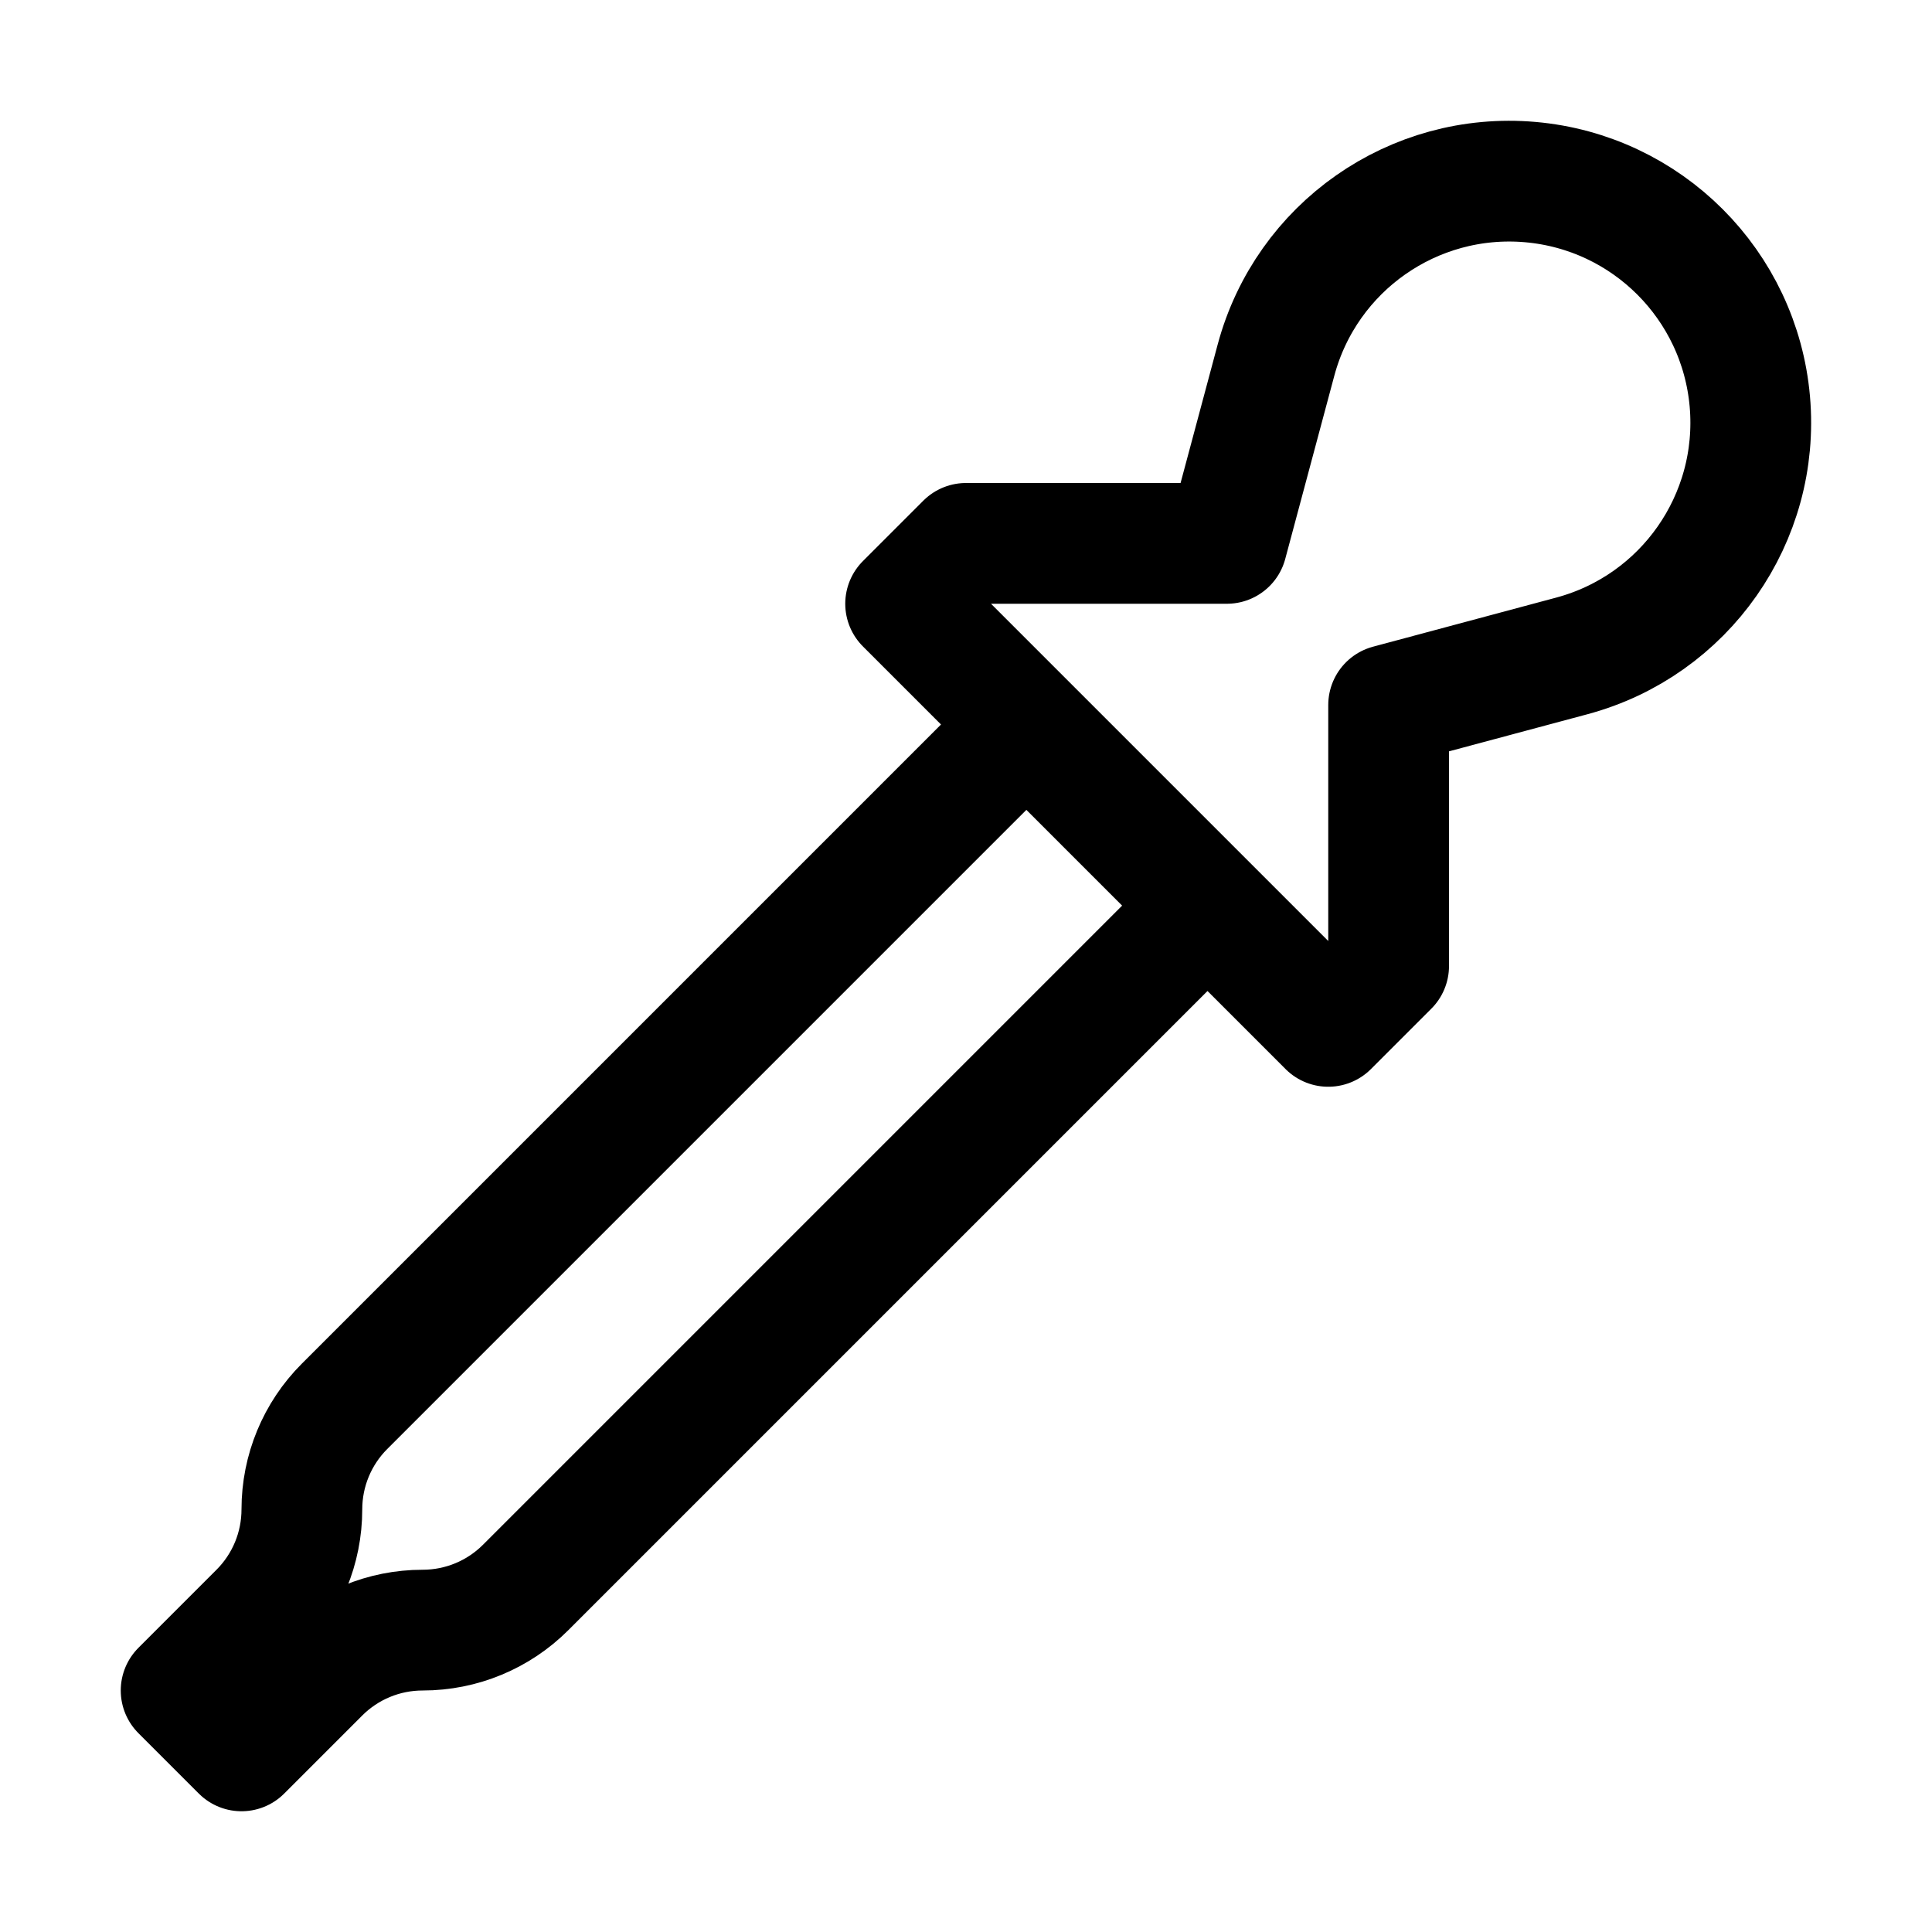
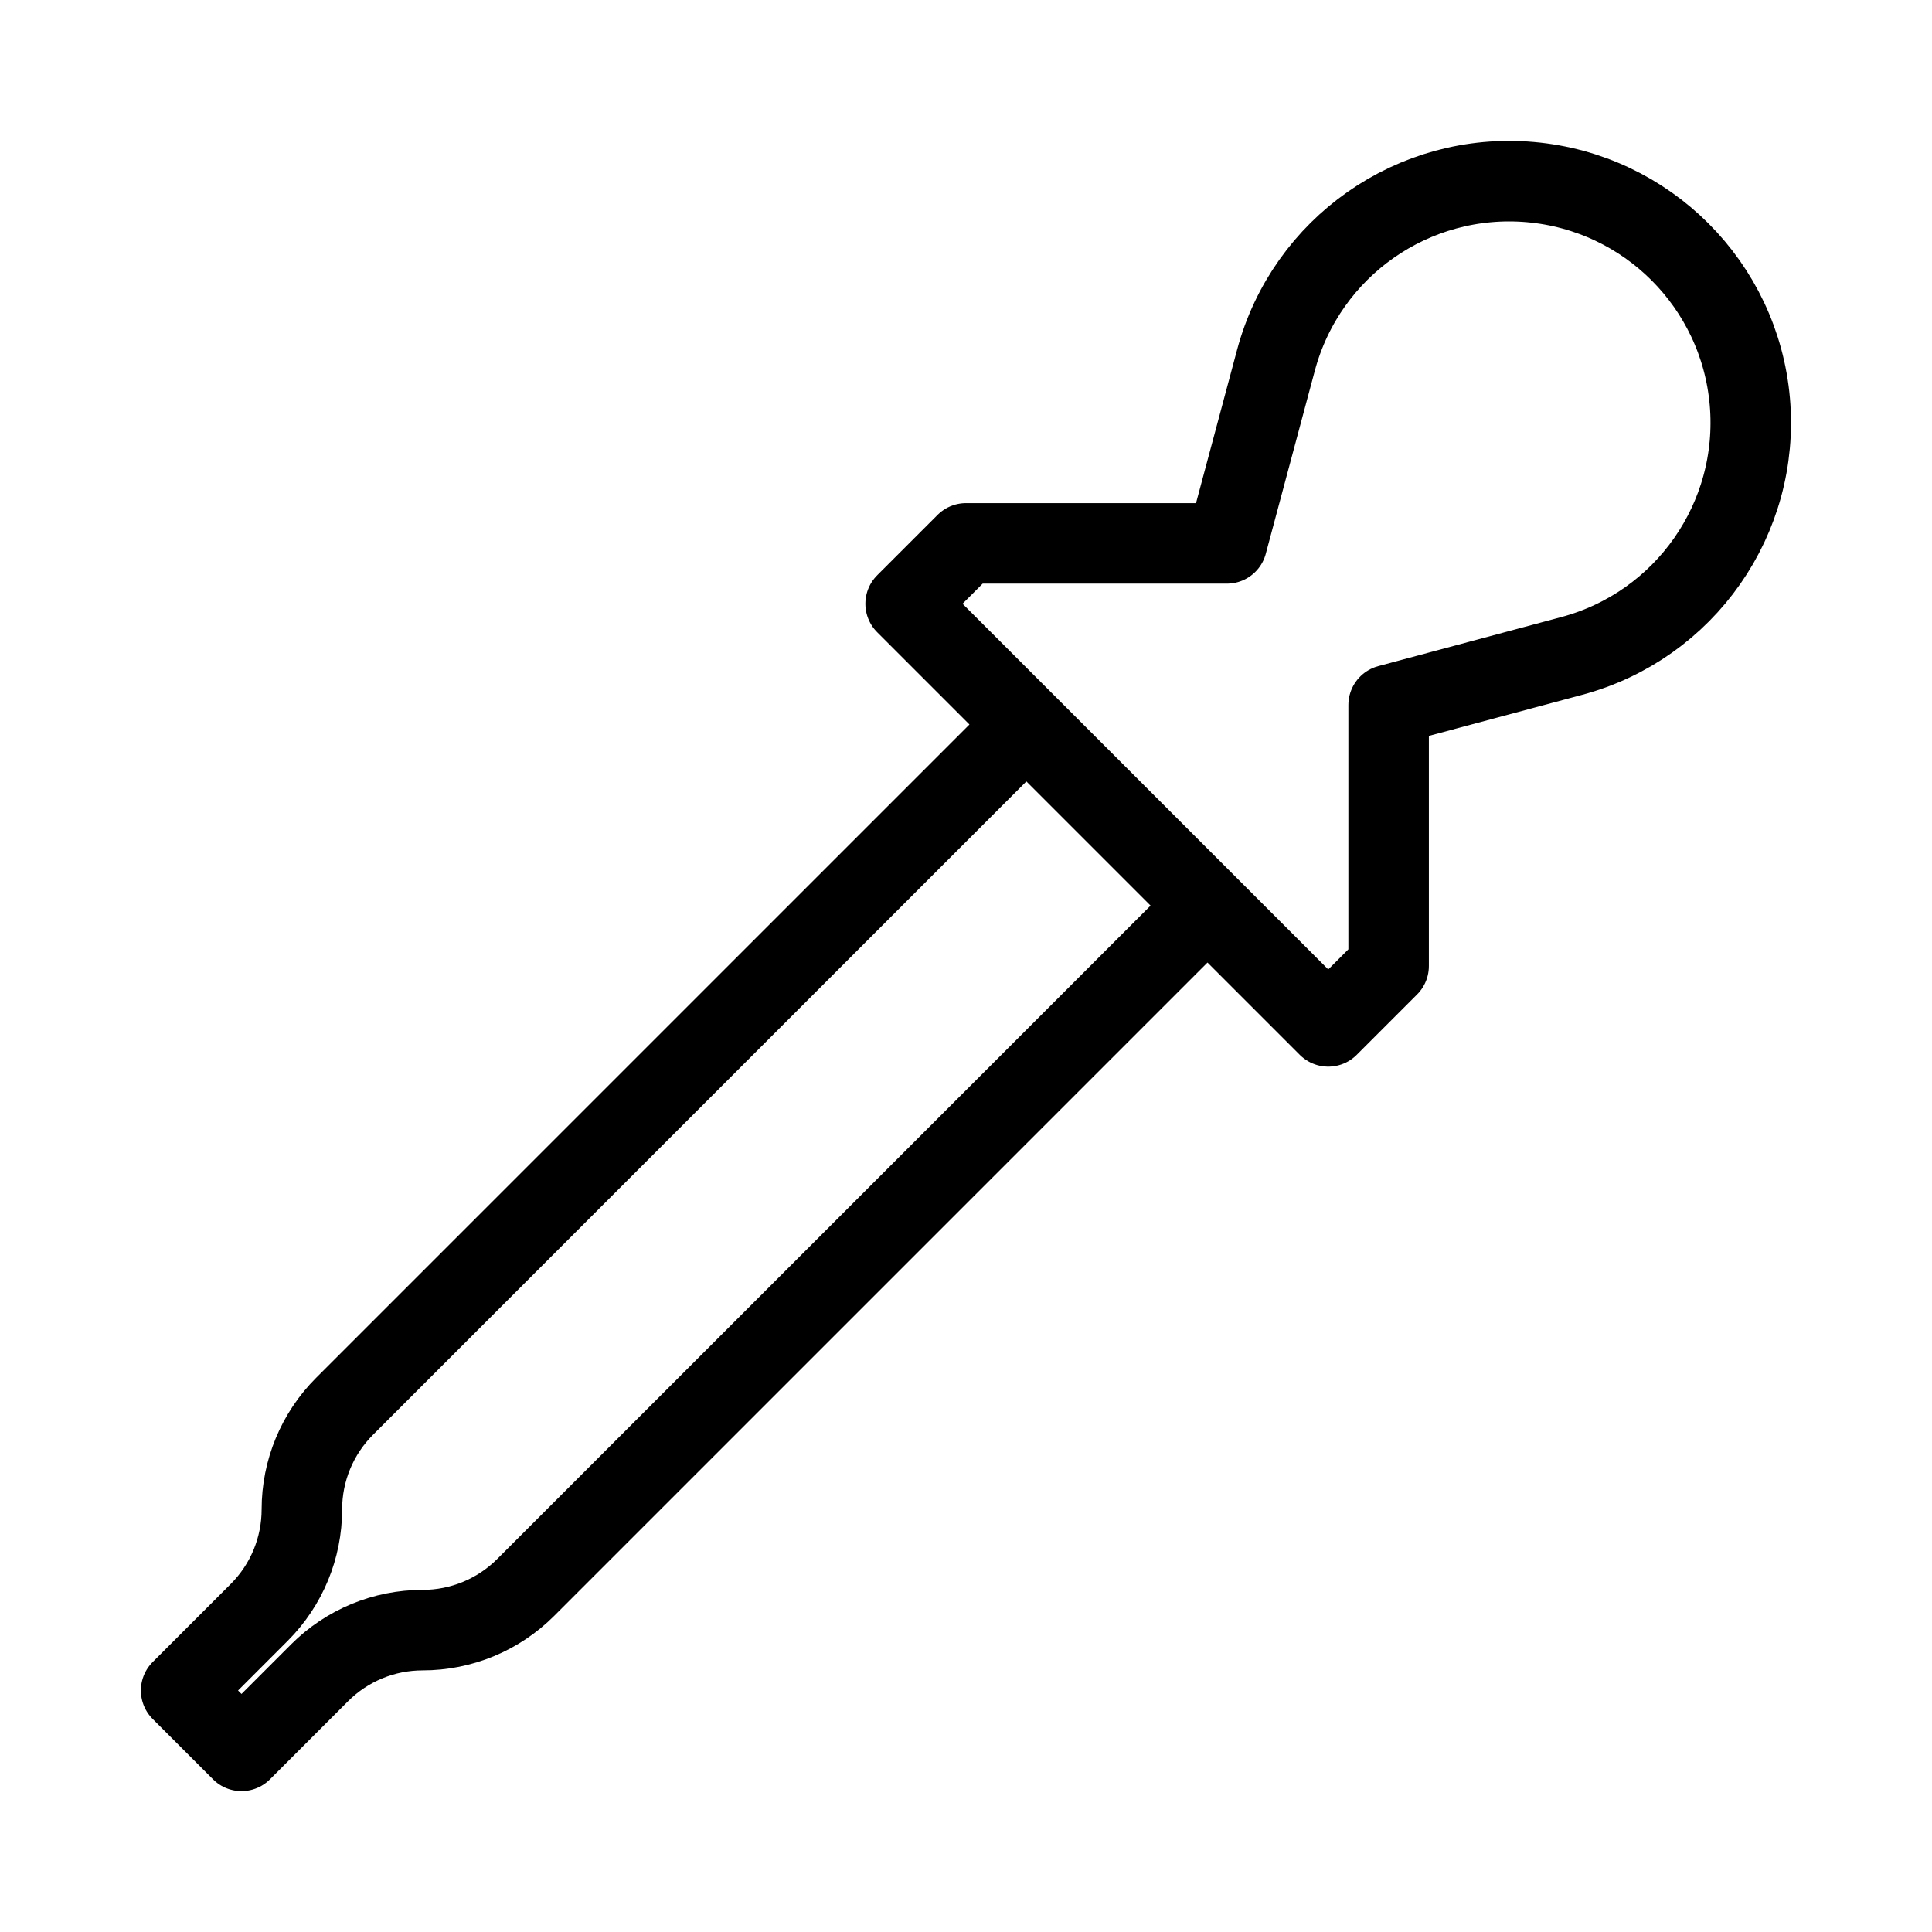
- <svg xmlns="http://www.w3.org/2000/svg" fill="none" viewBox="0 0 24 24" stroke-width="1.5" stroke="currentColor">
-   <path stroke-linecap="round" stroke-linejoin="round" d="M15 11.25l1.5 1.5.75-.75V8.758l2.276-.61a3 3 0 10-3.675-3.675l-.61 2.277H12l-.75.75 1.5 1.5M15 11.25l-8.47 8.47c-.34.34-.8.53-1.28.53s-.94.19-1.28.53l-.97.97-.75-.75.97-.97c.34-.34.53-.8.53-1.28s.19-.94.53-1.28L12.75 9M15 11.25L12.75 9" />
+ <svg xmlns="http://www.w3.org/2000/svg" fill="none" viewBox="0 0 24 24" strokeWidth="1.5" stroke="currentColor">
+   <path strokeLinecap="round" stroke-linejoin="round" d="M15 11.25l1.5 1.5.75-.75V8.758l2.276-.61a3 3 0 10-3.675-3.675l-.61 2.277H12l-.75.75 1.5 1.5M15 11.25l-8.47 8.47c-.34.34-.8.53-1.28.53s-.94.19-1.28.53l-.97.97-.75-.75.97-.97c.34-.34.53-.8.53-1.28s.19-.94.53-1.28L12.75 9M15 11.25L12.75 9" />
</svg>
